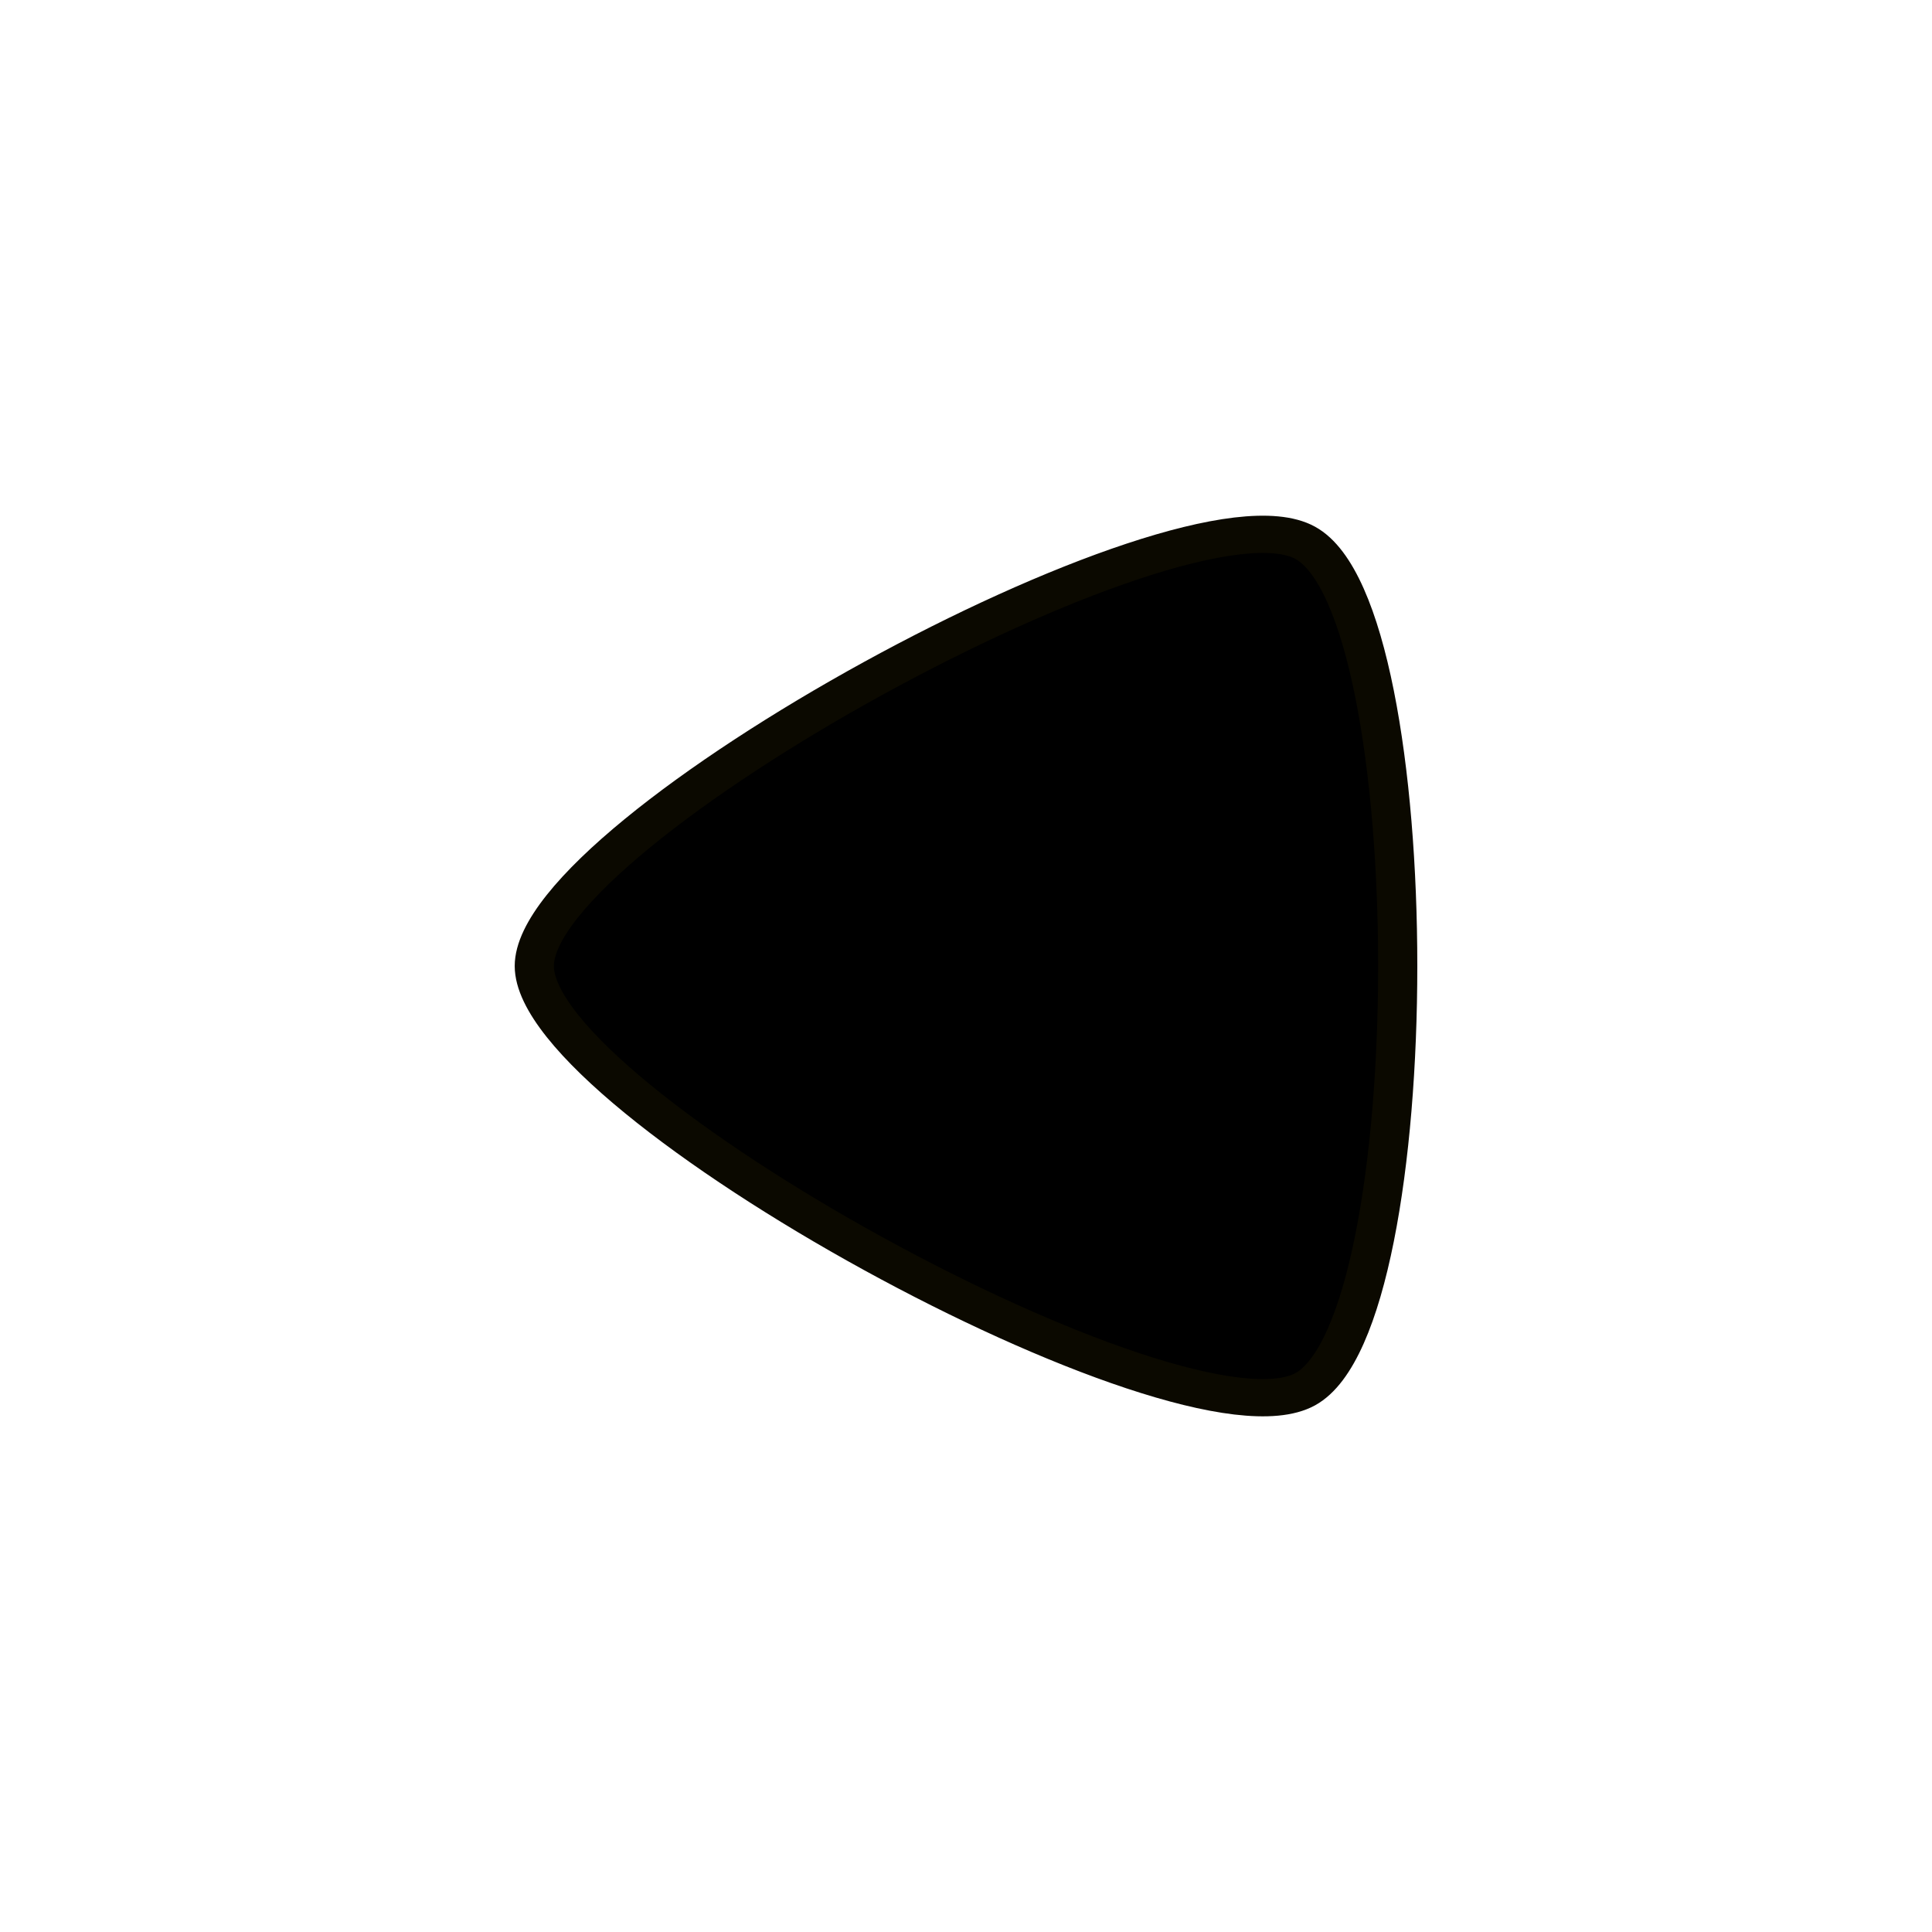
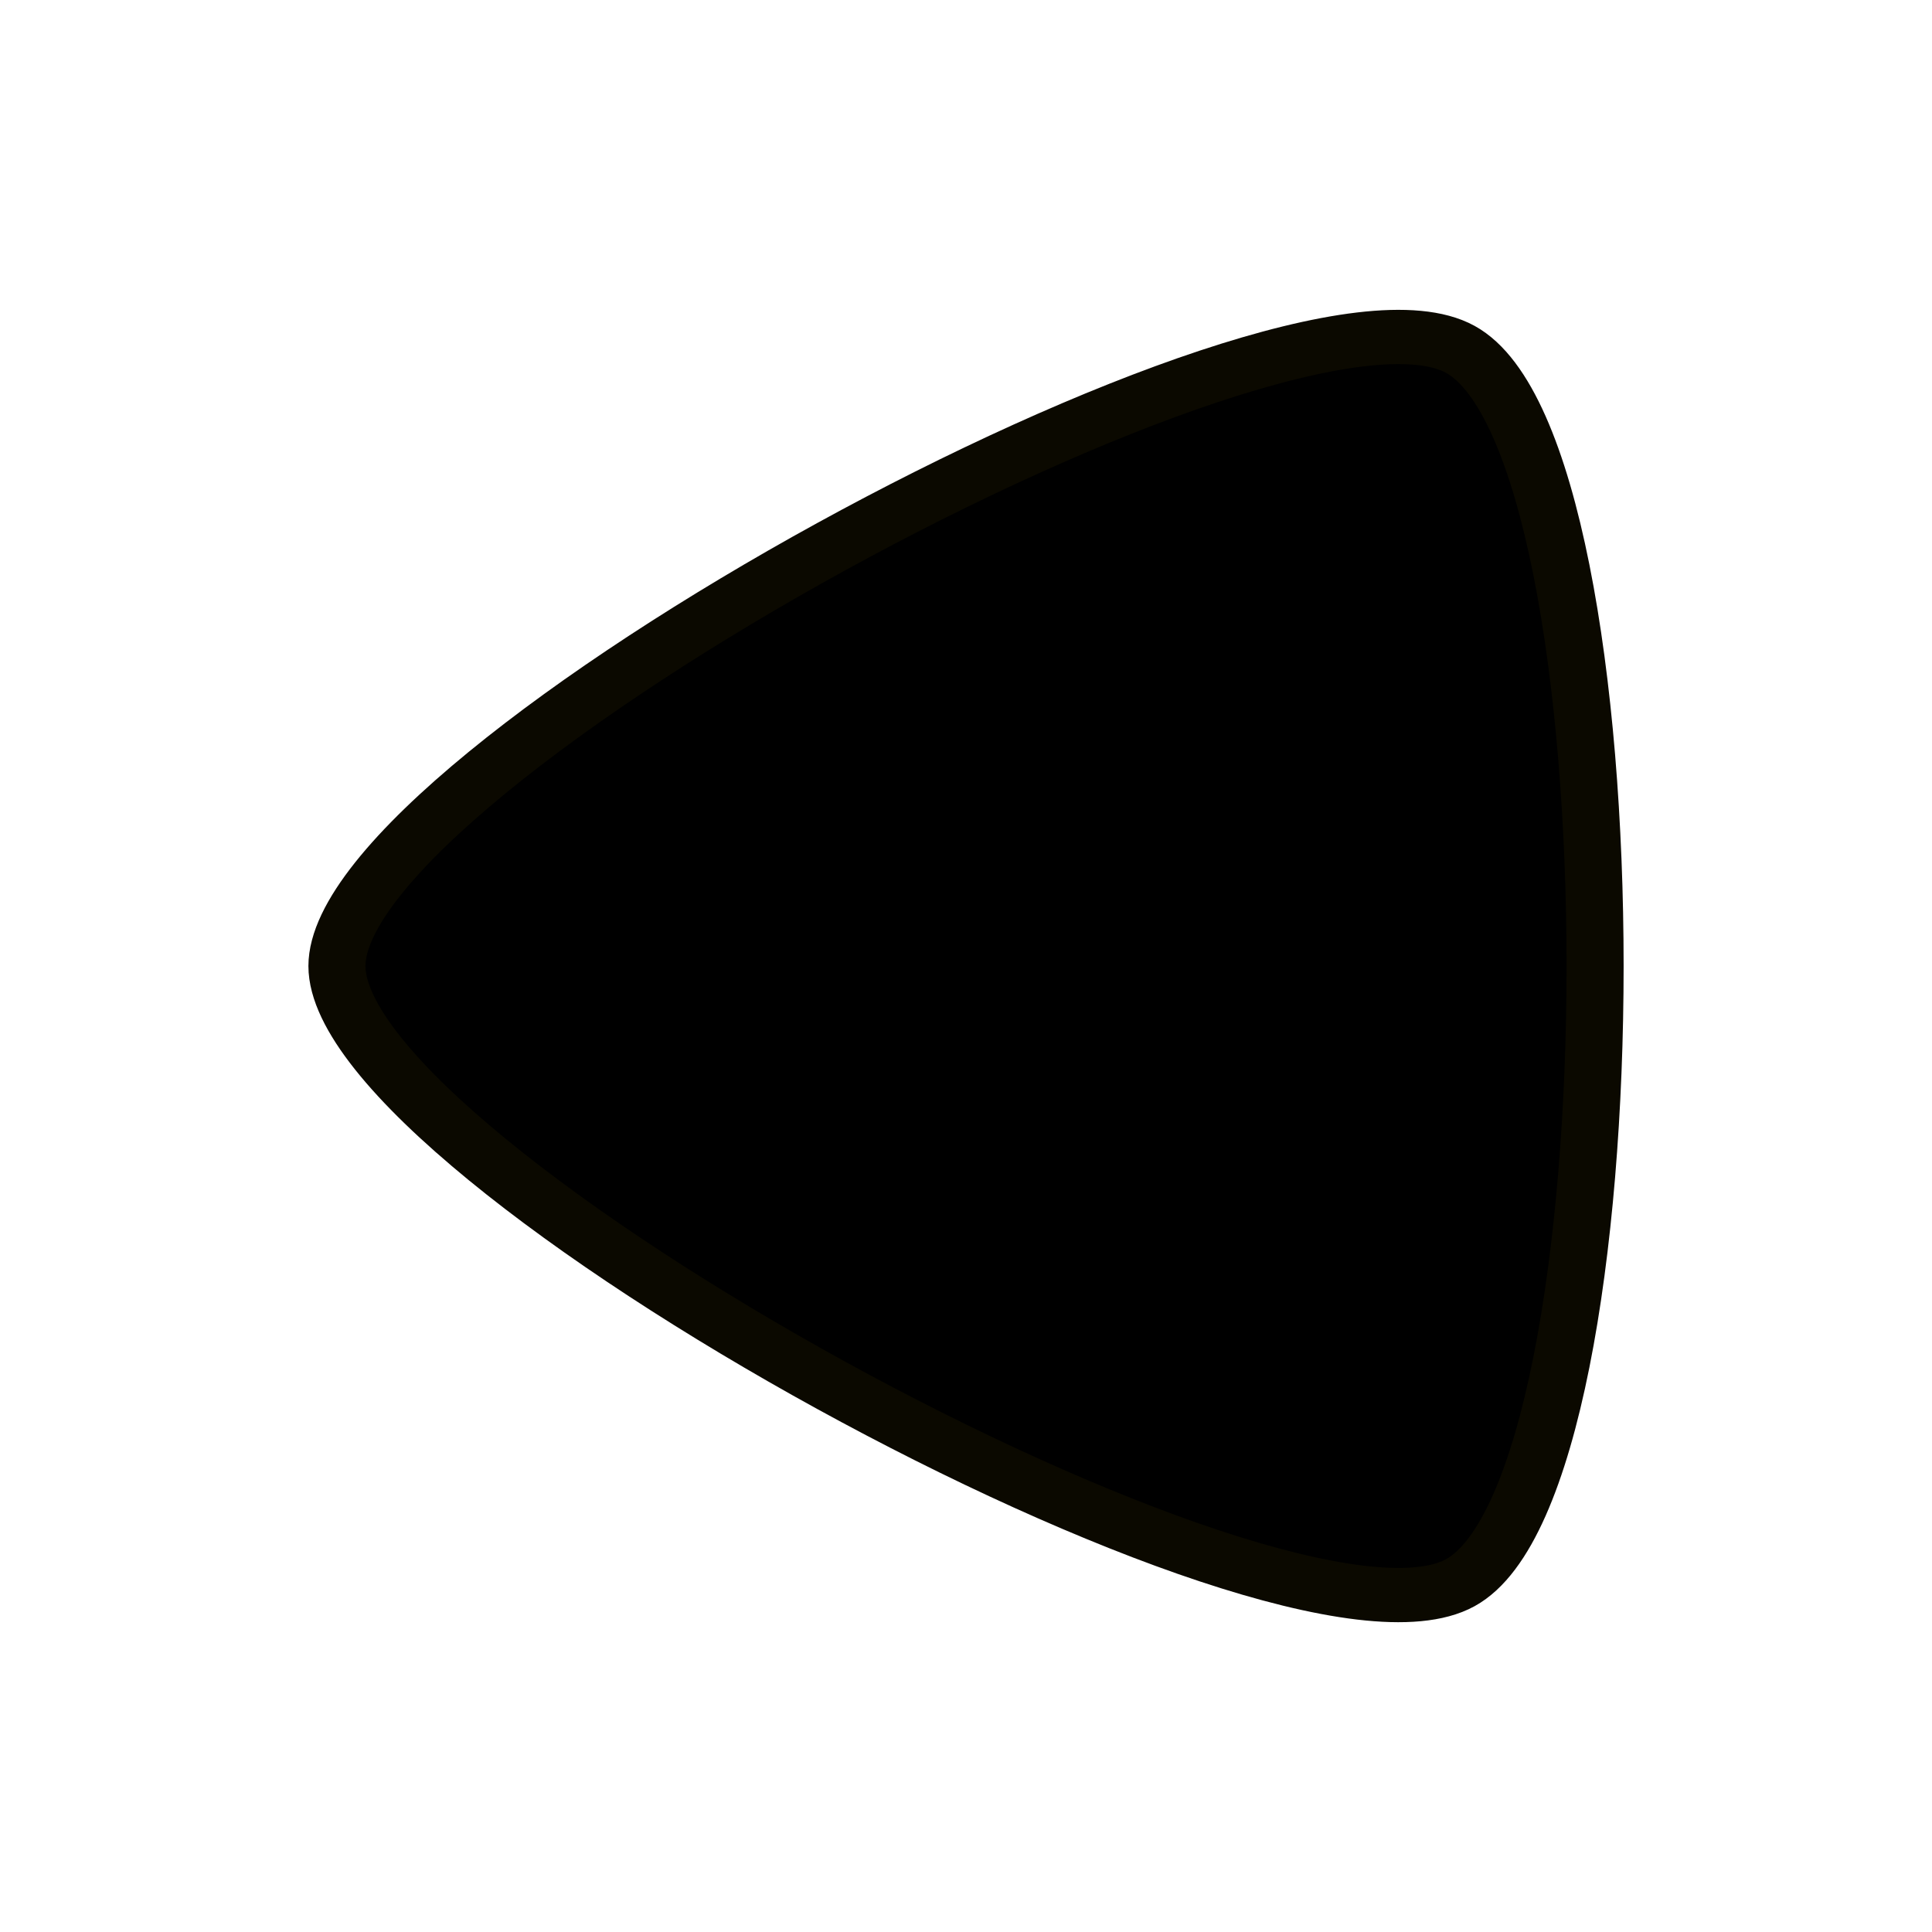
- <svg xmlns="http://www.w3.org/2000/svg" xmlns:xlink="http://www.w3.org/1999/xlink" width="30" height="30" id="svg2" version="1.1">
+ <svg xmlns="http://www.w3.org/2000/svg" xmlns:xlink="http://www.w3.org/1999/xlink" width="50" height="50" id="svg2" version="1.1">
  <defs id="defs4">
    <linearGradient id="linearGradient7460">
      <stop style="stop-color:#e3d099;stop-opacity:1;" offset="0" id="stop7462" />
      <stop style="stop-color:#eab139;stop-opacity:1;" offset="1" id="stop7464" />
    </linearGradient>
    <linearGradient id="linearGradient7448">
      <stop style="stop-color:#544422;stop-opacity:1;" offset="0" id="stop7450" />
      <stop style="stop-color:#bc9120;stop-opacity:1;" offset="1" id="stop7452" />
    </linearGradient>
-     <marker orient="auto" refY="0.0" refX="0.0" id="Arrow1Lstart" style="overflow:visible">
-       <path id="path3767" d="M 0.0,0.0 L 5.0,-5.0 L -12.5,0.0 L 5.0,5.0 L 0.0,0.0 z " style="fill-rule:evenodd;stroke:#000000;stroke-width:1.0pt" transform="scale(0.8) translate(12.5,0)" />
+     <marker orient="auto" refY="0" refX="0" id="Arrow1Lstart" style="overflow:visible">
+       <path id="path3767" d="M 0,0 5,-5 -12.5,0 5,5 0,0 z" style="fill-rule:evenodd;stroke:#000000;stroke-width:1pt" transform="matrix(0.8,0,0,0.8,10,0)" />
    </marker>
    <radialGradient xlink:href="#linearGradient7460" id="radialGradient7466" cx="-5.375" cy="6.375" fx="-5.375" fy="6.375" r="20.111" gradientUnits="userSpaceOnUse" />
  </defs>
-   <g id="layer1" transform="translate(0,-1022.362)">
+   <g id="layer1" transform="translate(0,-1002.362)">
    <g id="g5854" transform="matrix(0.9918636,0,0,0.8526803,1.315575,153.2767)" style="fill:#000000;fill-opacity:1" />
-     <path style="fill:#000000;fill-opacity:1;fill-rule:nonzero;stroke:#0b0900;stroke-width:1;stroke-linecap:butt;stroke-linejoin:round;stroke-miterlimit:4;stroke-opacity:1;stroke-dasharray:none;stroke-dashoffset:4" id="path7458" d="m 12.75,-22.625 c 0,3.637 -16.538,13.185 -19.688,11.367 -3.15,-1.819 -3.15,-20.915 0,-22.733 3.15,-1.819 19.688,7.729 19.688,11.367 z" transform="matrix(-0.6080314,0,0,0.5781616,16.04885,1050.443)" />
+     <path style="fill:#000000;fill-opacity:1;fill-rule:nonzero;stroke:#0b0900;stroke-width:1;stroke-linecap:butt;stroke-linejoin:round;stroke-miterlimit:4;stroke-opacity:1;stroke-dasharray:none;stroke-dashoffset:4" id="path7458" d="m 12.75,-22.625 c 0,3.637 -16.538,13.185 -19.688,11.367 -3.15,-1.819 -3.15,-20.915 0,-22.733 3.15,-1.819 19.688,7.729 19.688,11.367 z" transform="matrix(-1.476648,0,0,1.404107,27.54722,1059.13)" />
  </g>
</svg>
